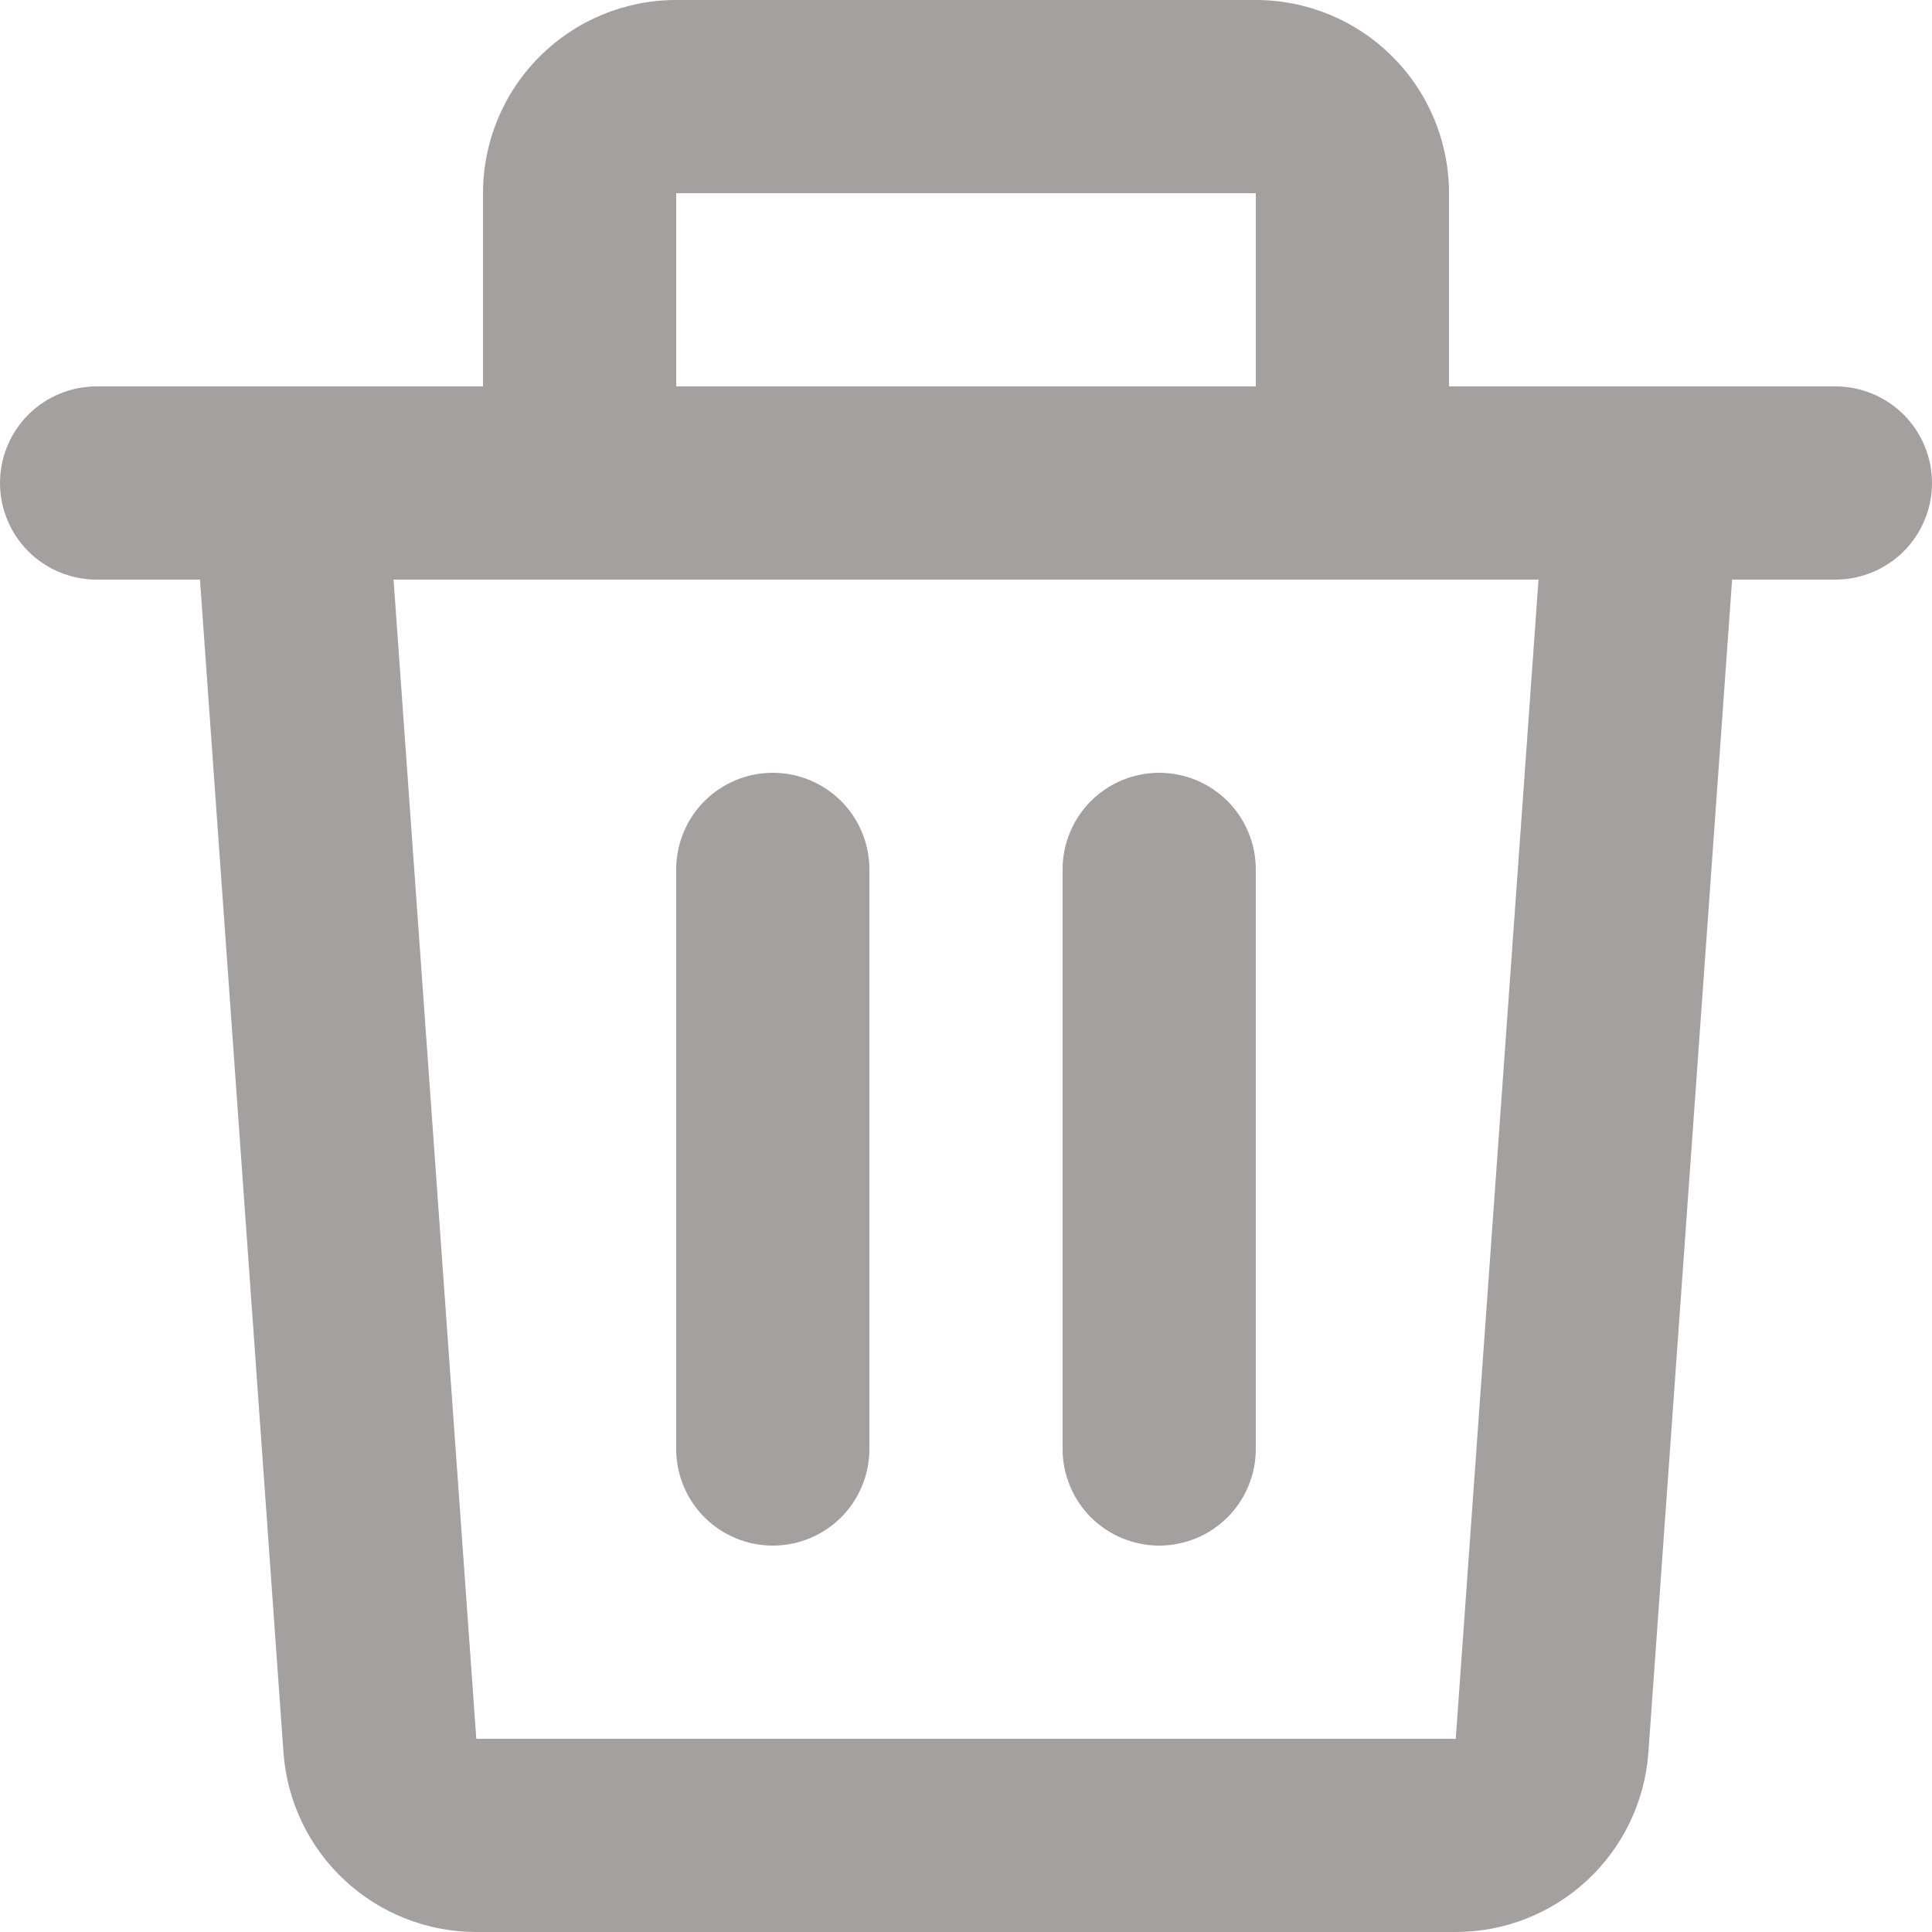
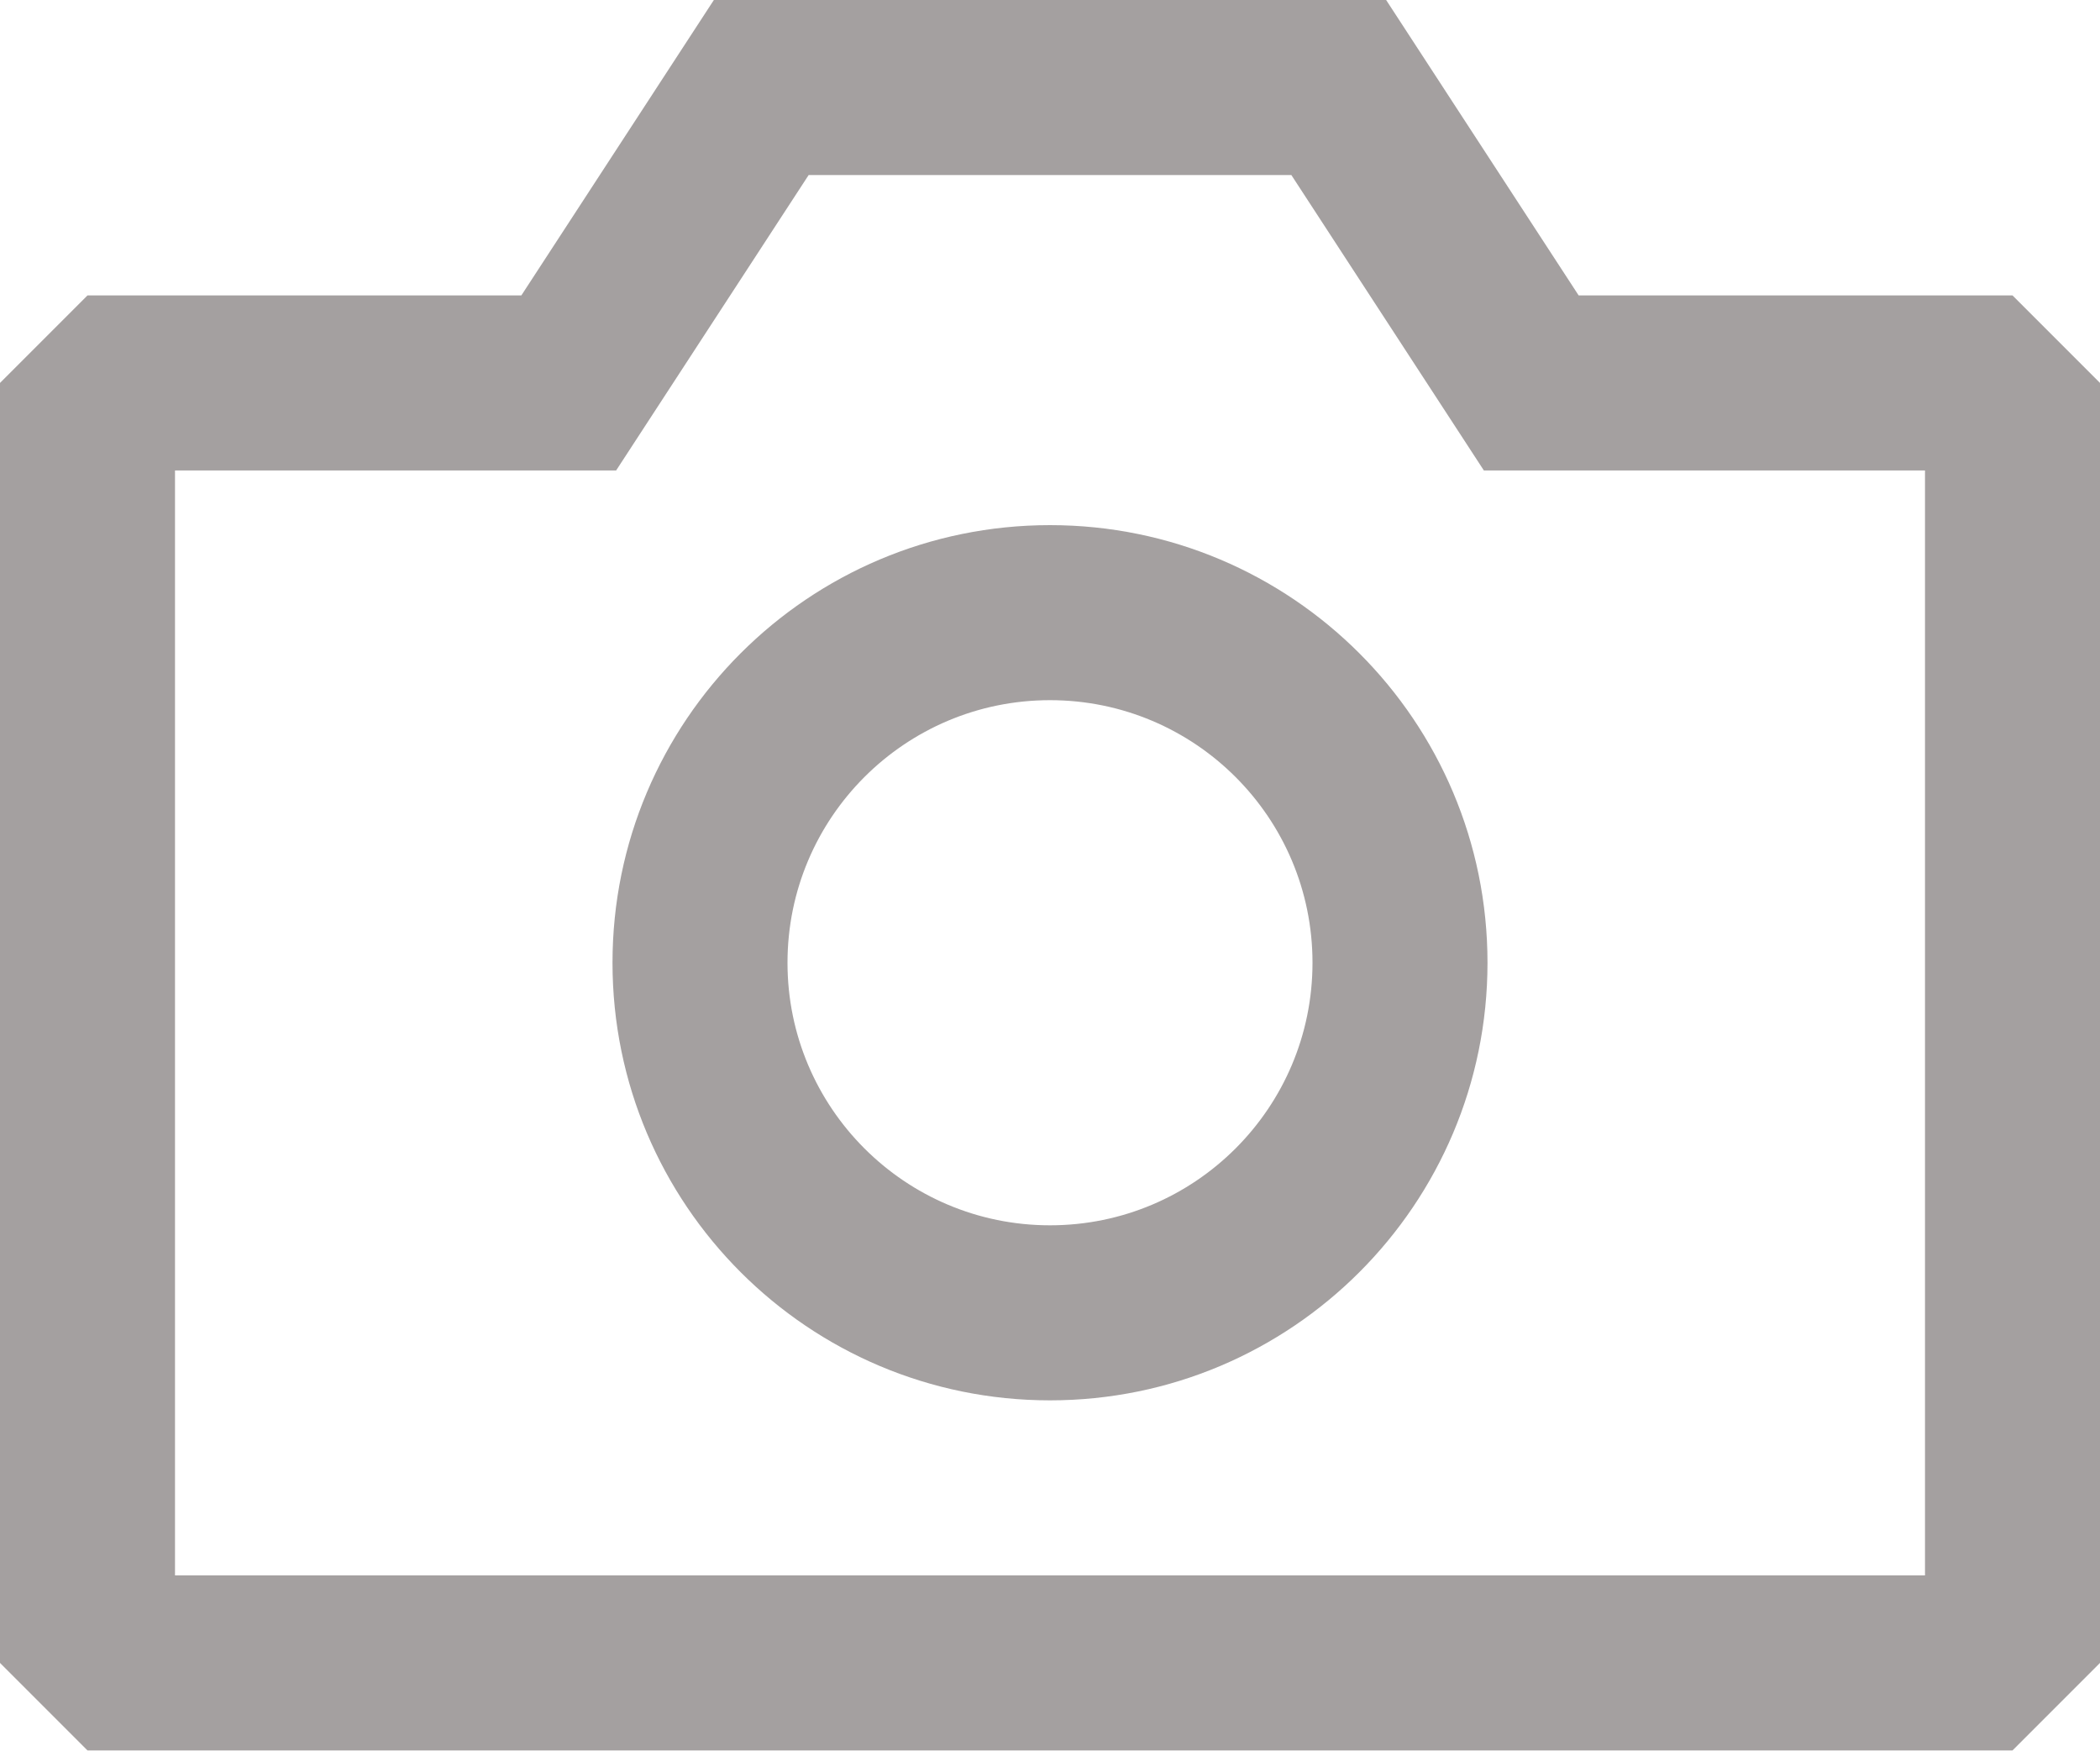
- <svg xmlns="http://www.w3.org/2000/svg" width="30" height="30" viewBox="0 0 30 30" fill="none">
-   <path d="M7.5 3C7.5 2.204 7.816 1.441 8.379 0.879C8.941 0.316 9.704 0 10.5 0H19.5C20.296 0 21.059 0.316 21.621 0.879C22.184 1.441 22.5 2.204 22.5 3V6H28.5C28.898 6 29.279 6.158 29.561 6.439C29.842 6.721 30 7.102 30 7.5C30 7.898 29.842 8.279 29.561 8.561C29.279 8.842 28.898 9 28.5 9H26.896L25.596 27.213C25.542 27.97 25.203 28.678 24.648 29.195C24.093 29.712 23.362 30 22.604 30H7.395C6.636 30 5.906 29.712 5.35 29.195C4.795 28.678 4.456 27.97 4.402 27.213L3.105 9H1.5C1.102 9 0.721 8.842 0.439 8.561C0.158 8.279 0 7.898 0 7.5C0 7.102 0.158 6.721 0.439 6.439C0.721 6.158 1.102 6 1.5 6H7.5V3ZM10.5 6H19.5V3H10.5V6ZM6.111 9L7.396 27H22.605L23.89 9H6.111ZM12 12C12.398 12 12.779 12.158 13.061 12.439C13.342 12.721 13.5 13.102 13.5 13.5V22.5C13.5 22.898 13.342 23.279 13.061 23.561C12.779 23.842 12.398 24 12 24C11.602 24 11.221 23.842 10.939 23.561C10.658 23.279 10.5 22.898 10.5 22.5V13.5C10.5 13.102 10.658 12.721 10.939 12.439C11.221 12.158 11.602 12 12 12ZM18 12C18.398 12 18.779 12.158 19.061 12.439C19.342 12.721 19.5 13.102 19.5 13.5V22.5C19.5 22.898 19.342 23.279 19.061 23.561C18.779 23.842 18.398 24 18 24C17.602 24 17.221 23.842 16.939 23.561C16.658 23.279 16.5 22.898 16.5 22.5V13.5C16.5 13.102 16.658 12.721 16.939 12.439C17.221 12.158 17.602 12 18 12Z" fill="#A4A0A0" />
+ <svg xmlns="http://www.w3.org/2000/svg" width="30" height="25" viewBox="0 0 30 25" fill="none">
+   <path fill-rule="evenodd" clip-rule="evenodd" d="M19.802 0H10.198L7.448 4.219H1.25L0 5.469V23.75L1.25 25H28.75L30 23.75V5.469L28.75 4.219H22.552L19.802 0ZM8.802 6.719L11.552 2.5H18.448L21.198 6.719H27.5V22.5H2.5V6.719H8.802ZM11.25 13.75C11.25 11.679 12.929 10 15 10C17.071 10 18.75 11.679 18.75 13.75C18.75 15.821 17.071 17.5 15 17.5C12.929 17.5 11.25 15.821 11.25 13.75ZM15 7.5C11.548 7.5 8.75 10.298 8.75 13.75C8.75 17.202 11.548 20 15 20C18.452 20 21.25 17.202 21.25 13.75C21.25 10.298 18.452 7.5 15 7.5Z" fill="#A4A0A0" />
</svg>
